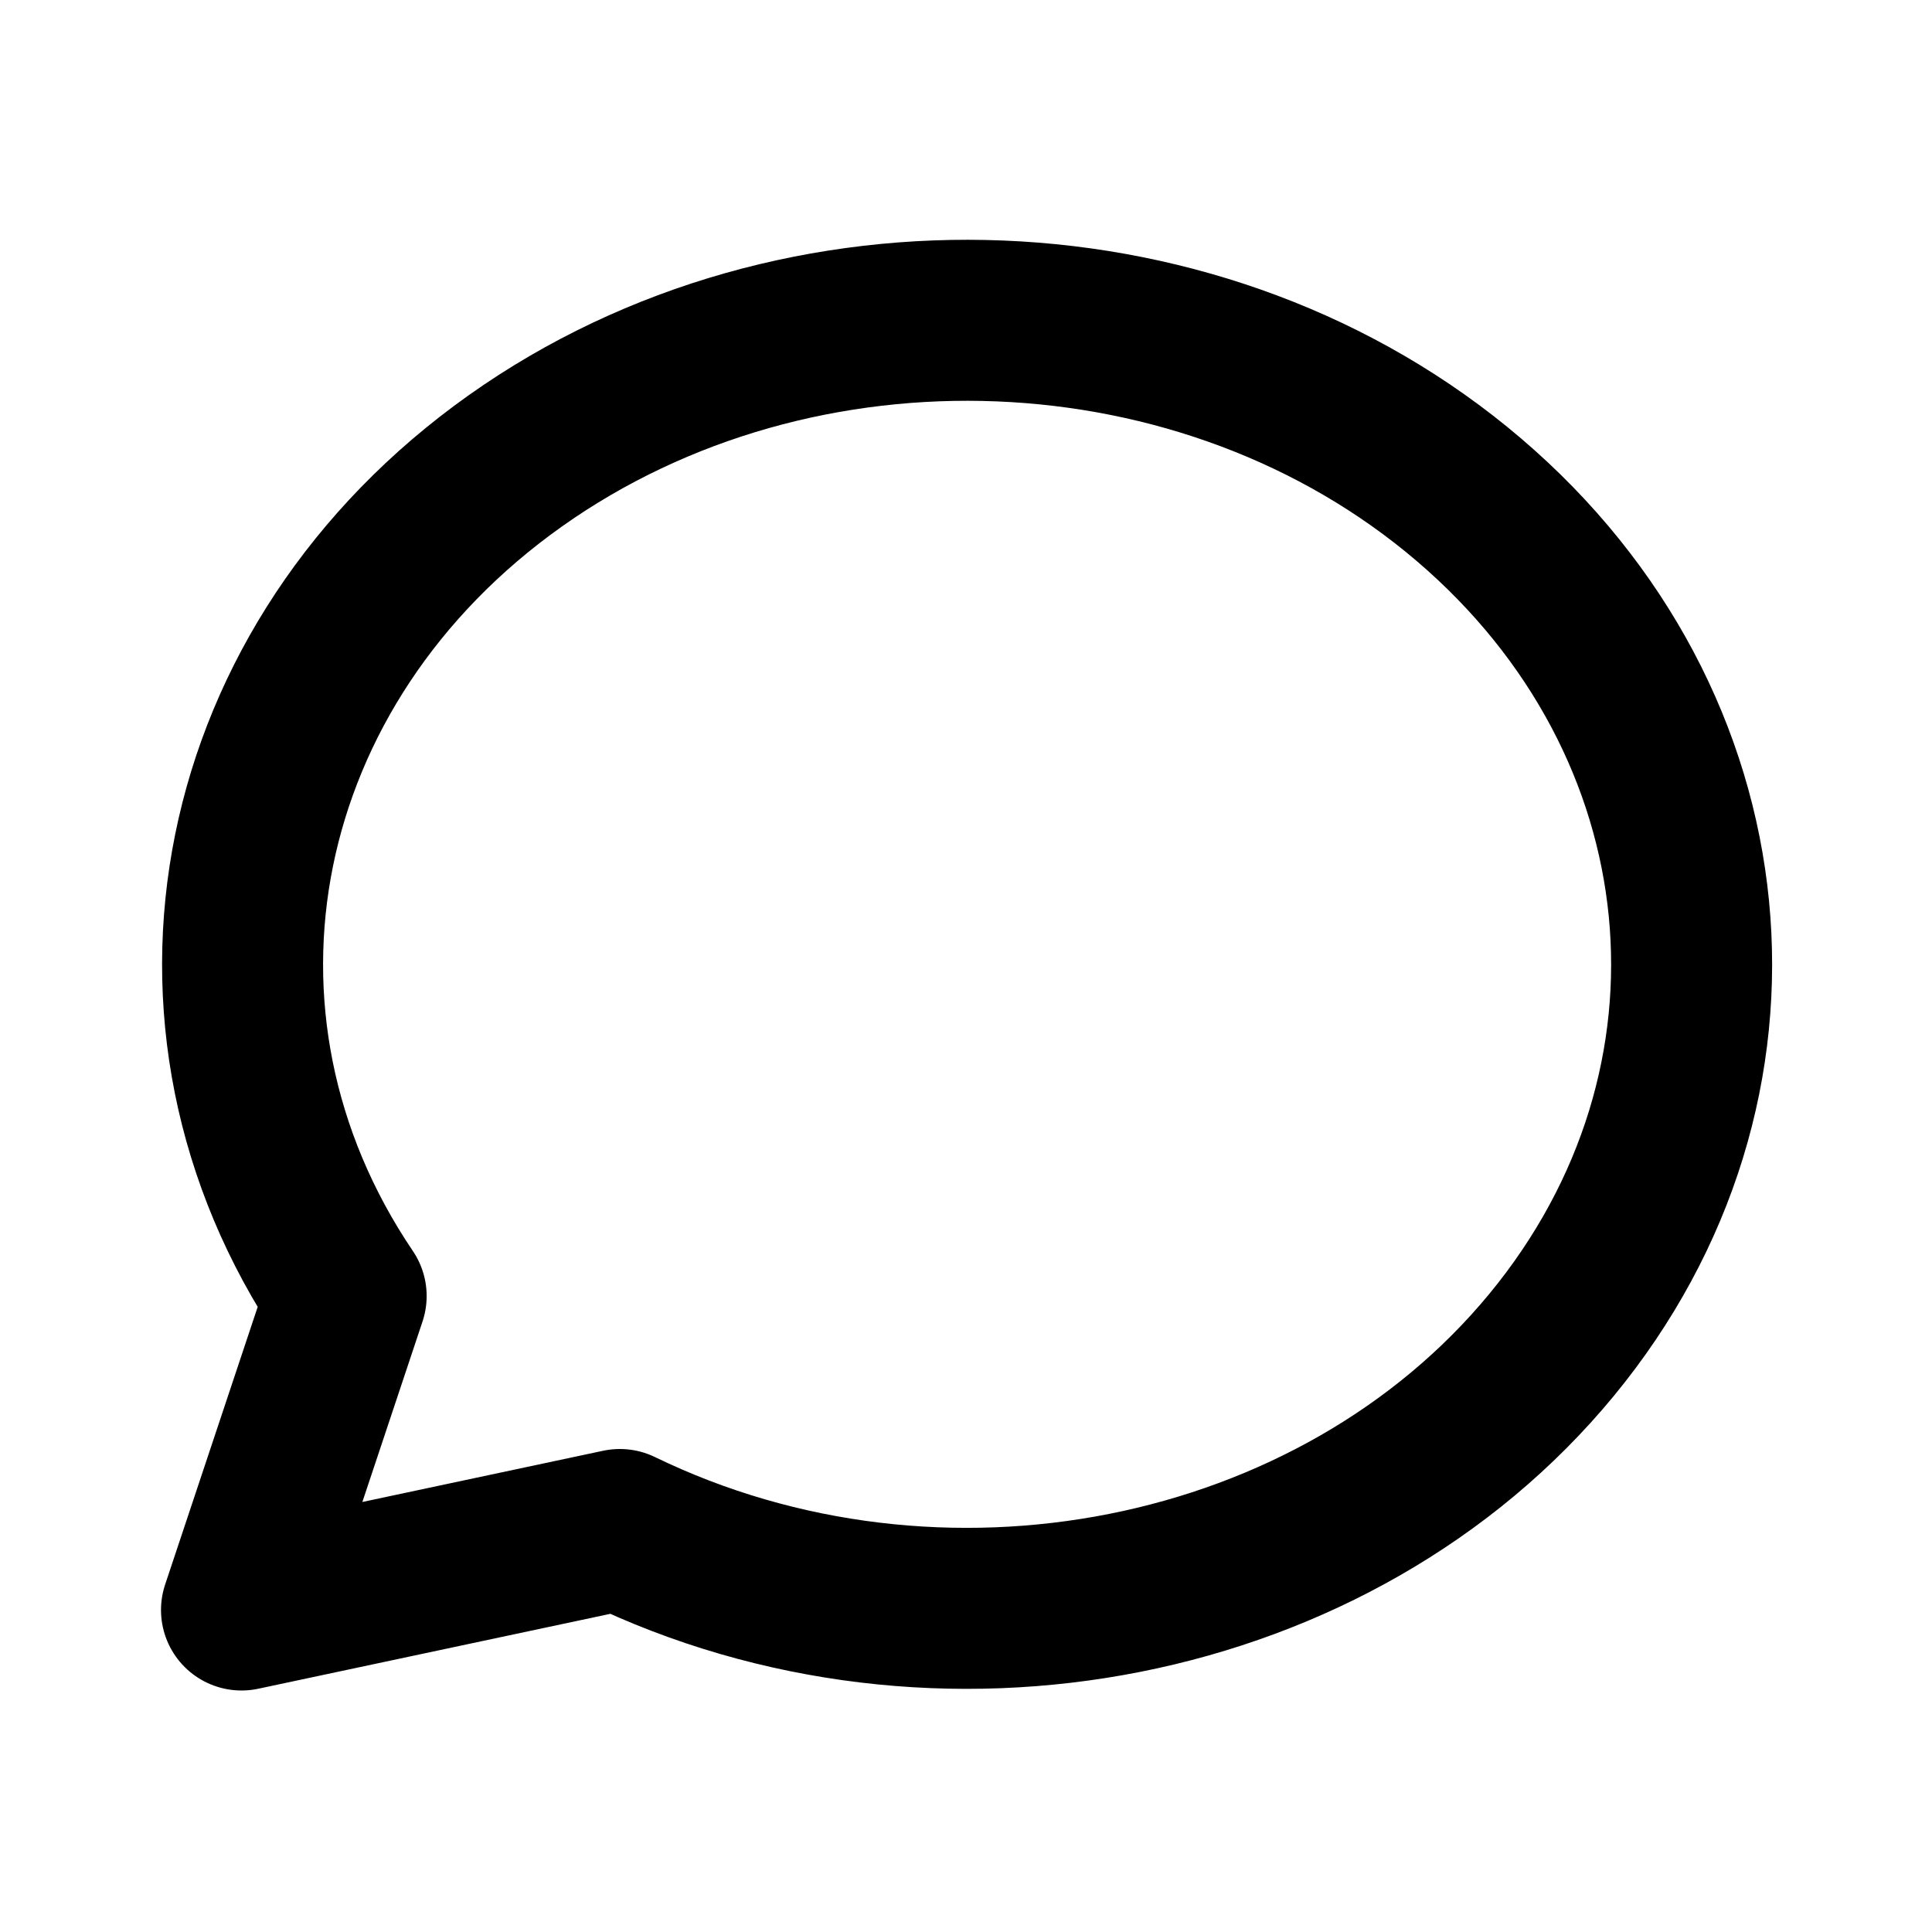
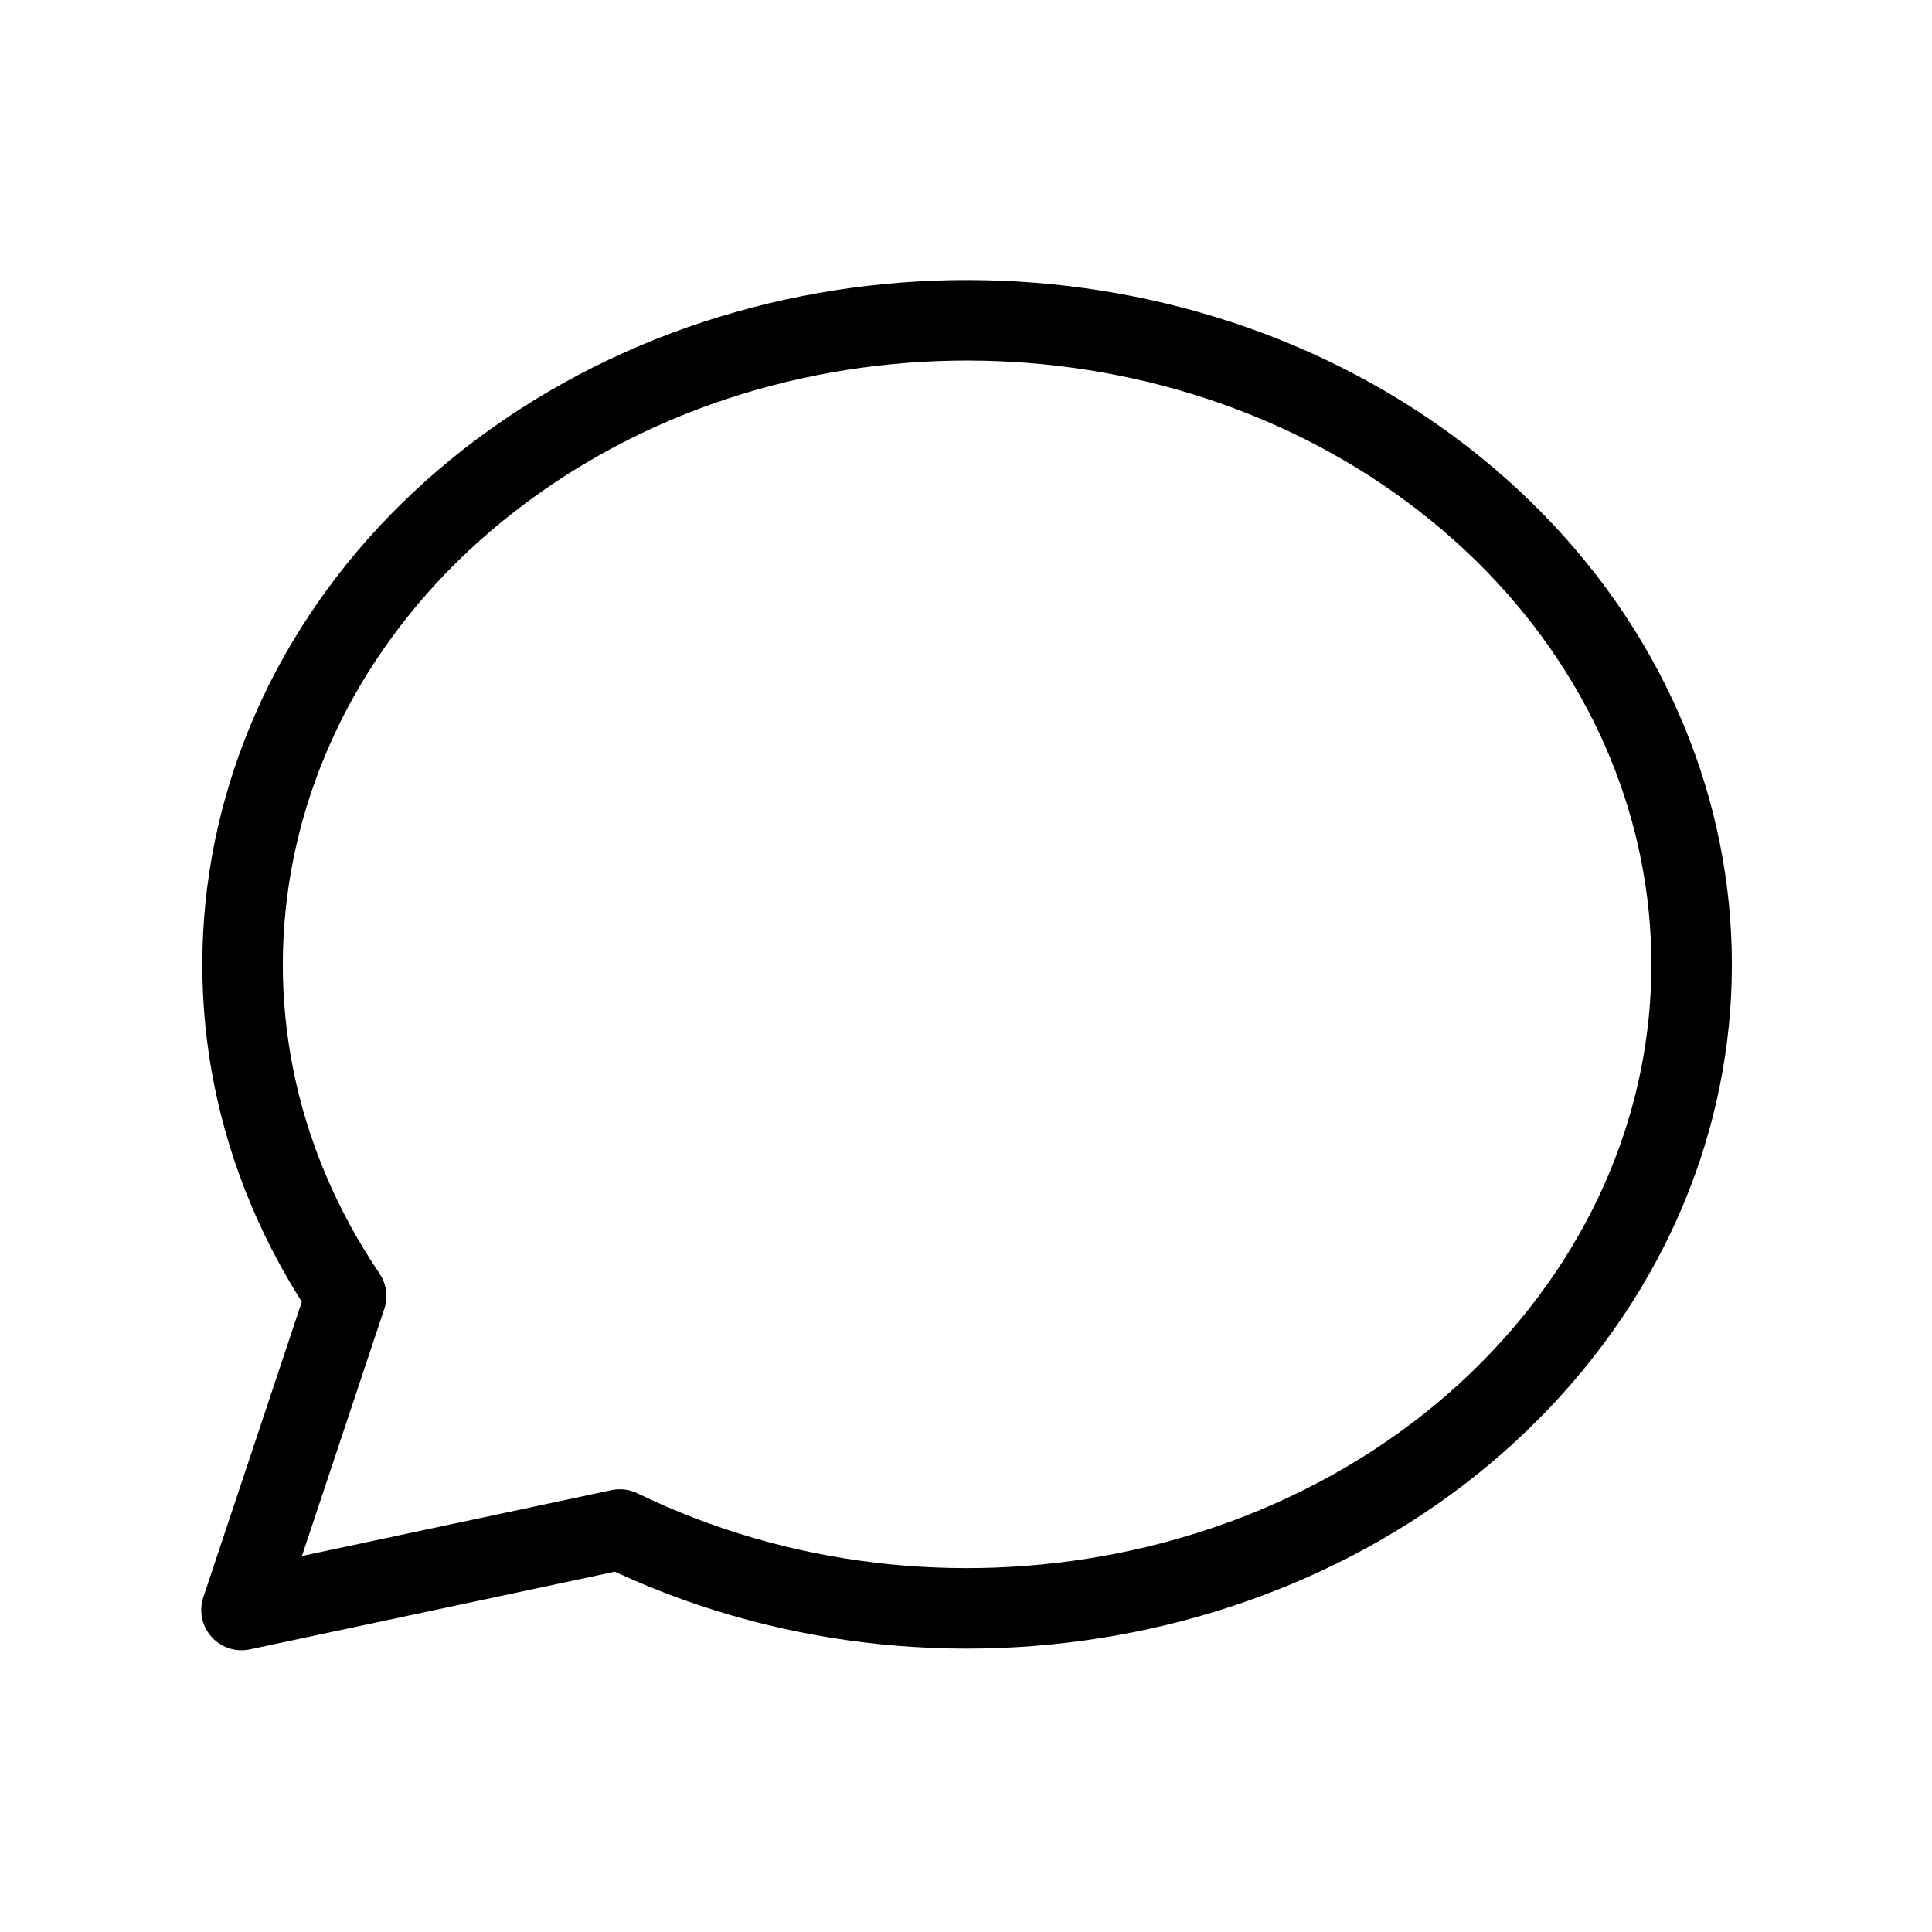
- <svg xmlns="http://www.w3.org/2000/svg" width="24" height="24" viewBox="0 0 24 24" fill="none" stroke="currentColor" stroke-width="2" stroke-linecap="round" stroke-linejoin="round" class="icon icon-tabler icons-tabler-outline icon-tabler-message-circle">
+ <svg xmlns="http://www.w3.org/2000/svg" width="24" height="24" viewBox="0 0 24 24" fill="none" stroke="currentColor" stroke-width="1" stroke-linecap="round" stroke-linejoin="round" class="icon icon-tabler icons-tabler-outline icon-tabler-message-circle">
  <path stroke="none" d="M0 0h24v24H0z" fill="none" />
  <path d="M3 20l1.3 -3.9c-2.324 -3.437 -1.426 -7.872 2.1 -10.374c3.526 -2.501 8.59 -2.296 11.845 .48c3.255 2.777 3.695 7.266 1.029 10.501c-2.666 3.235 -7.615 4.215 -11.574 2.293l-4.7 1" />
</svg>
